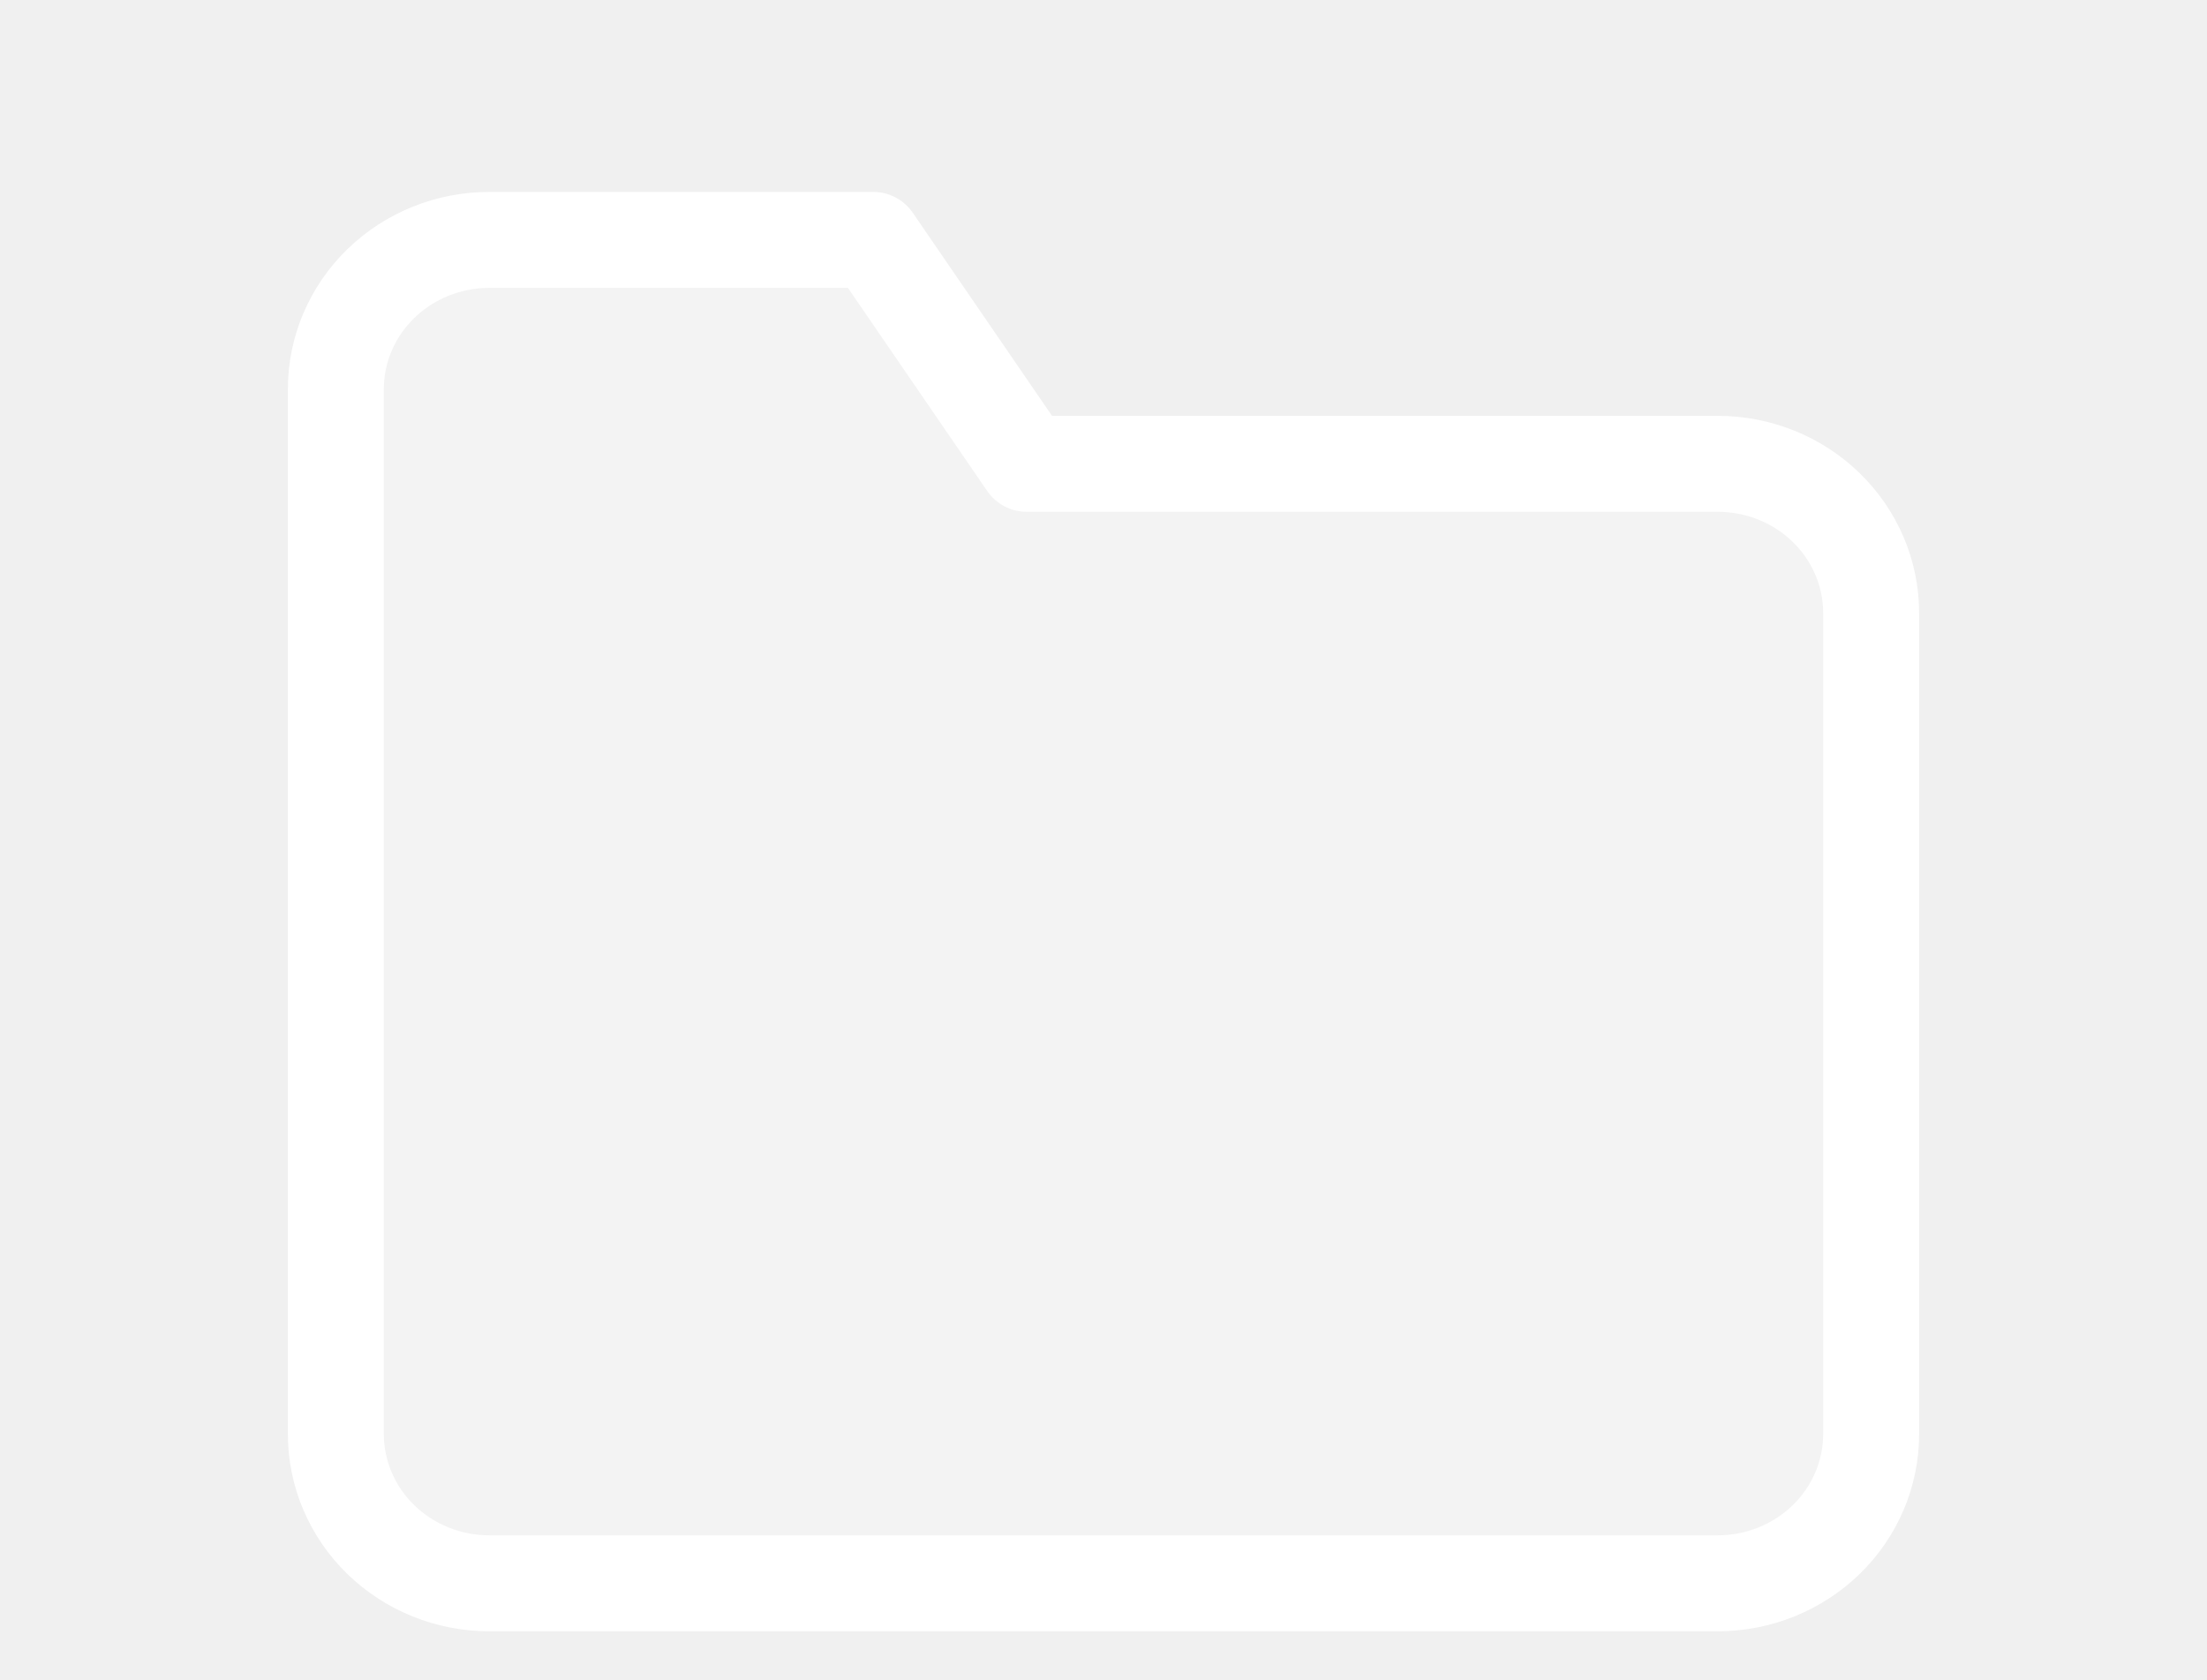
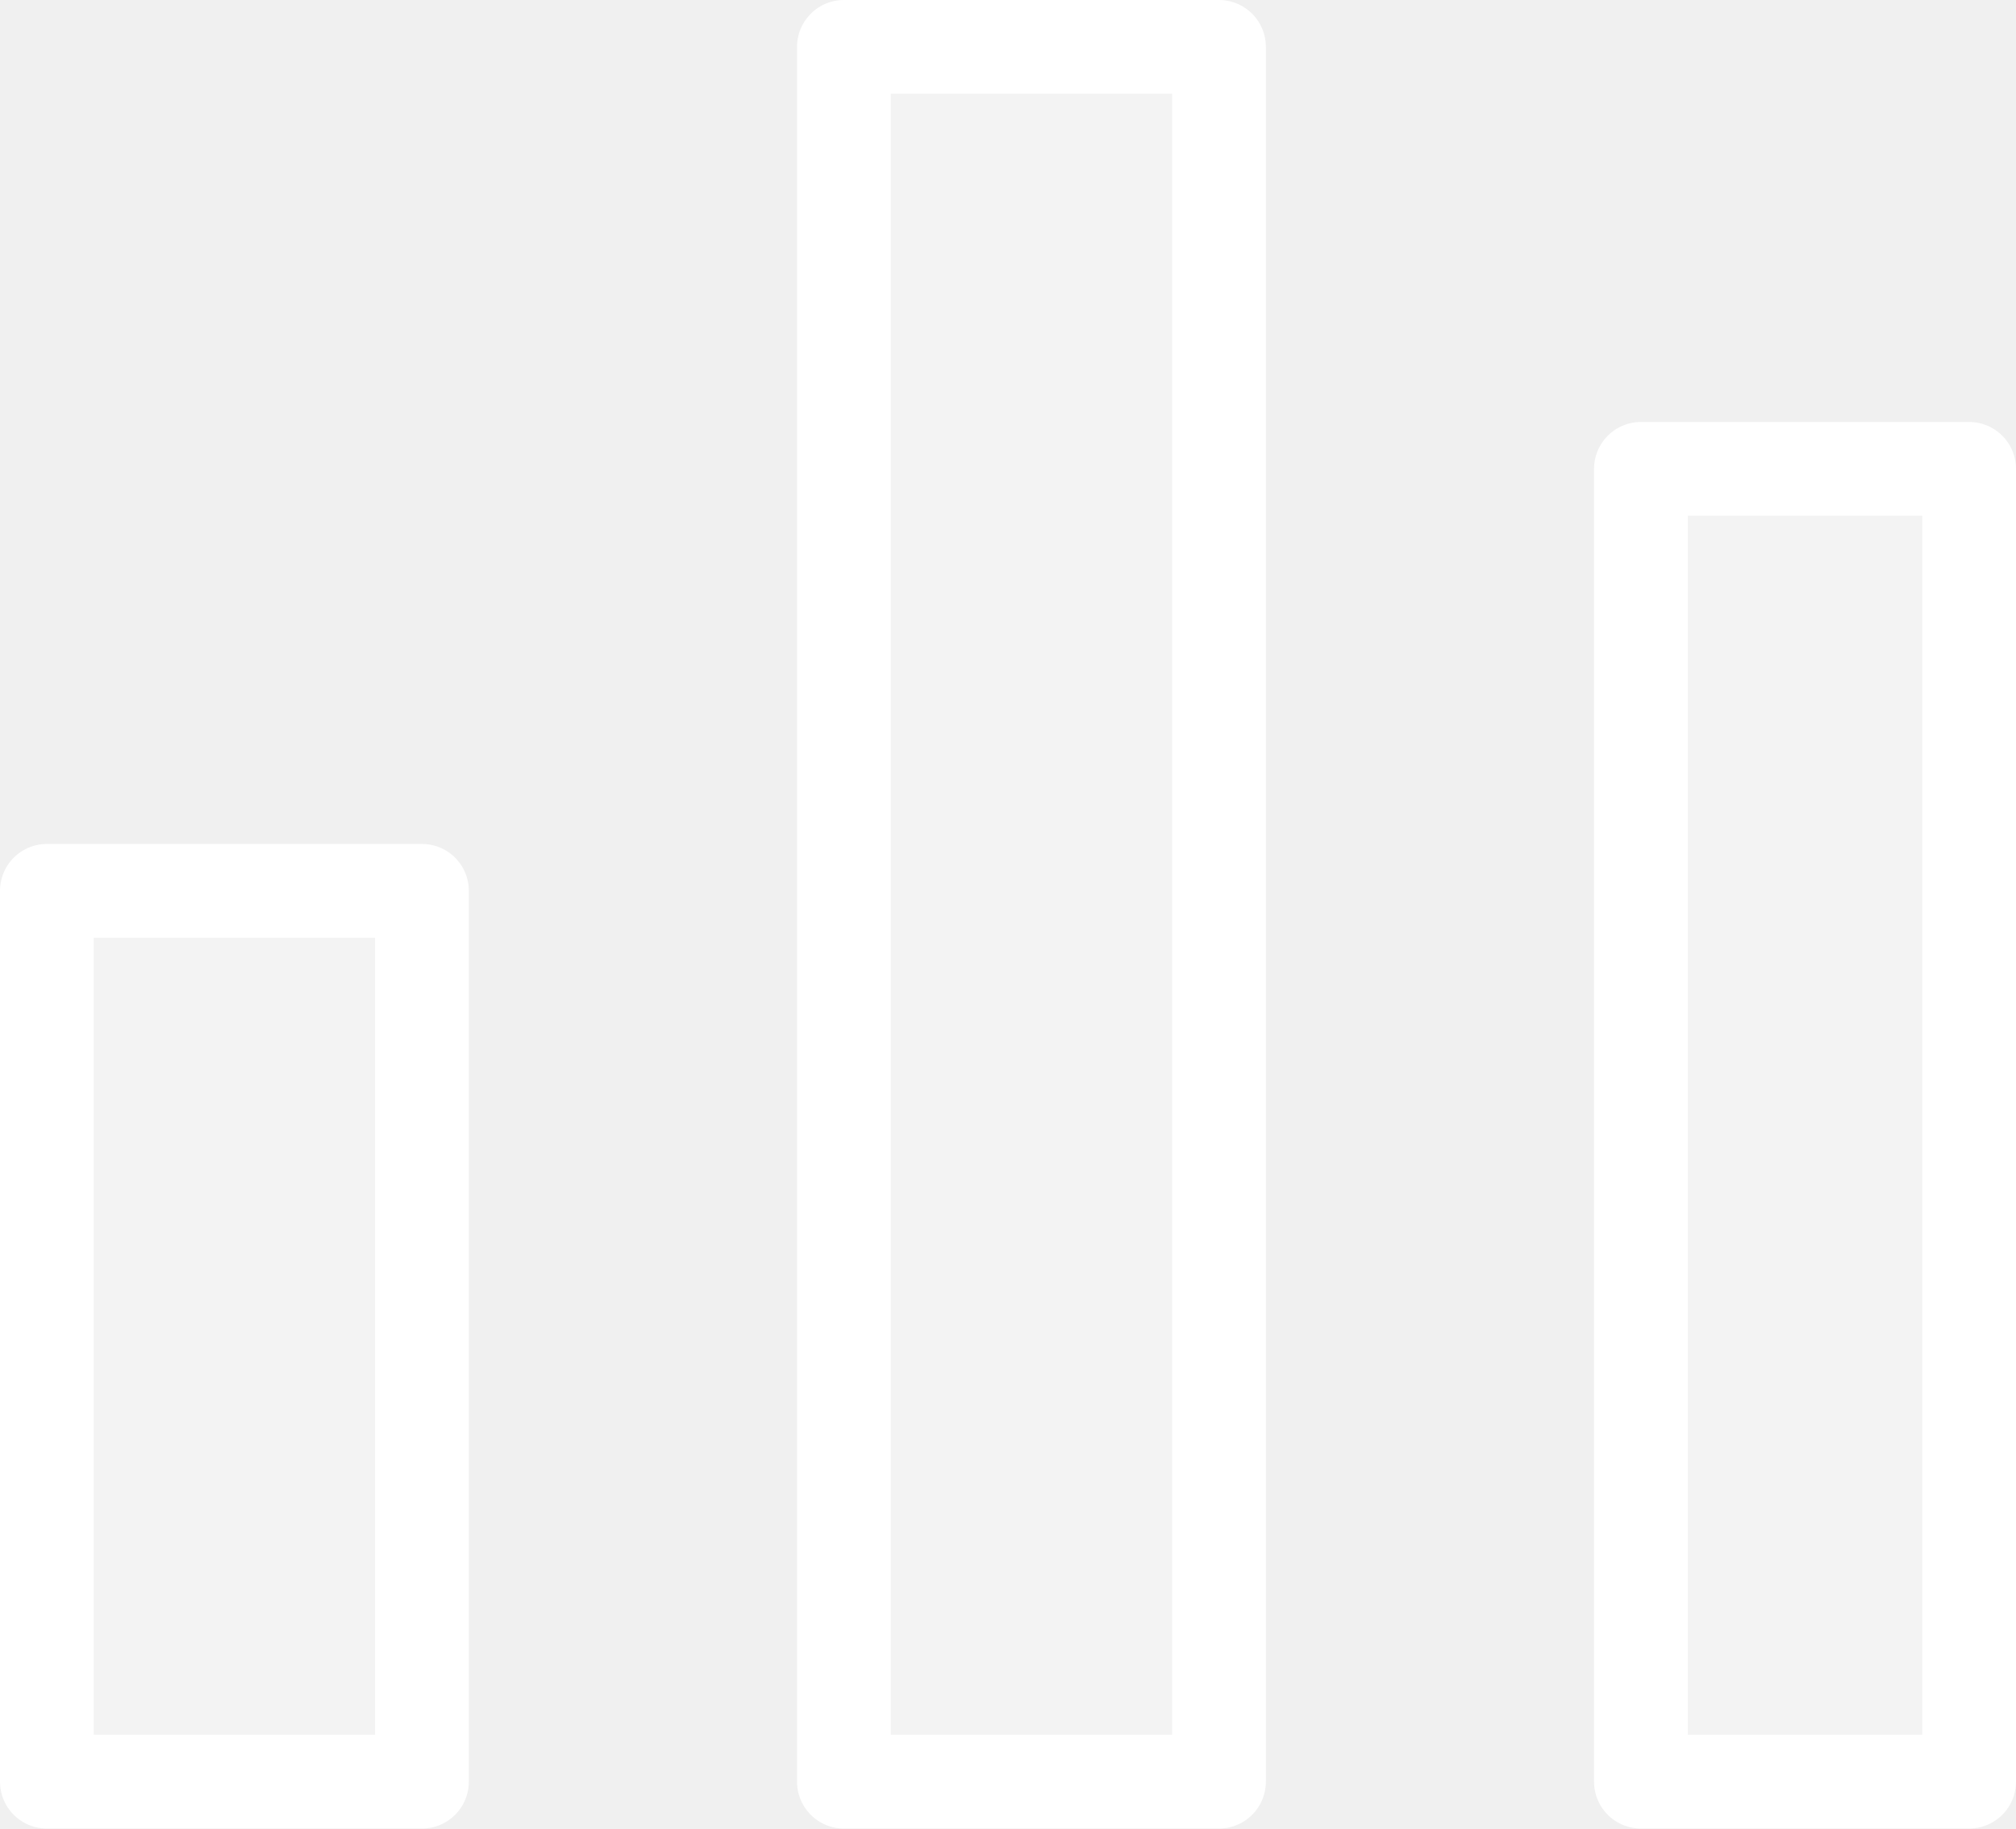
- <svg xmlns="http://www.w3.org/2000/svg" width="46" height="35" viewBox="0 0 46 35" fill="none">
-   <path d="M39 29.889C39 30.714 38.663 31.505 38.063 32.089C37.463 32.672 36.649 33 35.8 33H10.2C9.351 33 8.537 32.672 7.937 32.089C7.337 31.505 7 30.714 7 29.889V8.111C7 7.286 7.337 6.495 7.937 5.911C8.537 5.328 9.351 5 10.2 5H18.2L21.4 9.667H35.8C36.649 9.667 37.463 9.994 38.063 10.578C38.663 11.161 39 11.953 39 12.778V29.889Z" fill="white" fill-opacity="0.2" stroke="white" stroke-width="2" stroke-linecap="round" stroke-linejoin="round" />
+ <svg xmlns="http://www.w3.org/2000/svg" width="43" height="39" viewBox="0 0 43 39" fill="none">
+   <path d="M1 19V38H9V19H1Z" fill="white" fill-opacity="0.2" stroke="white" stroke-width="2" stroke-linecap="round" stroke-linejoin="round" />
+   <path d="M35 10V38H42V10H35Z" fill="white" fill-opacity="0.2" stroke="white" stroke-width="2" stroke-linecap="round" stroke-linejoin="round" />
+   <path d="M18 1V38H26V1H18Z" fill="white" fill-opacity="0.2" stroke="white" stroke-width="2" stroke-linecap="round" stroke-linejoin="round" />
</svg>
